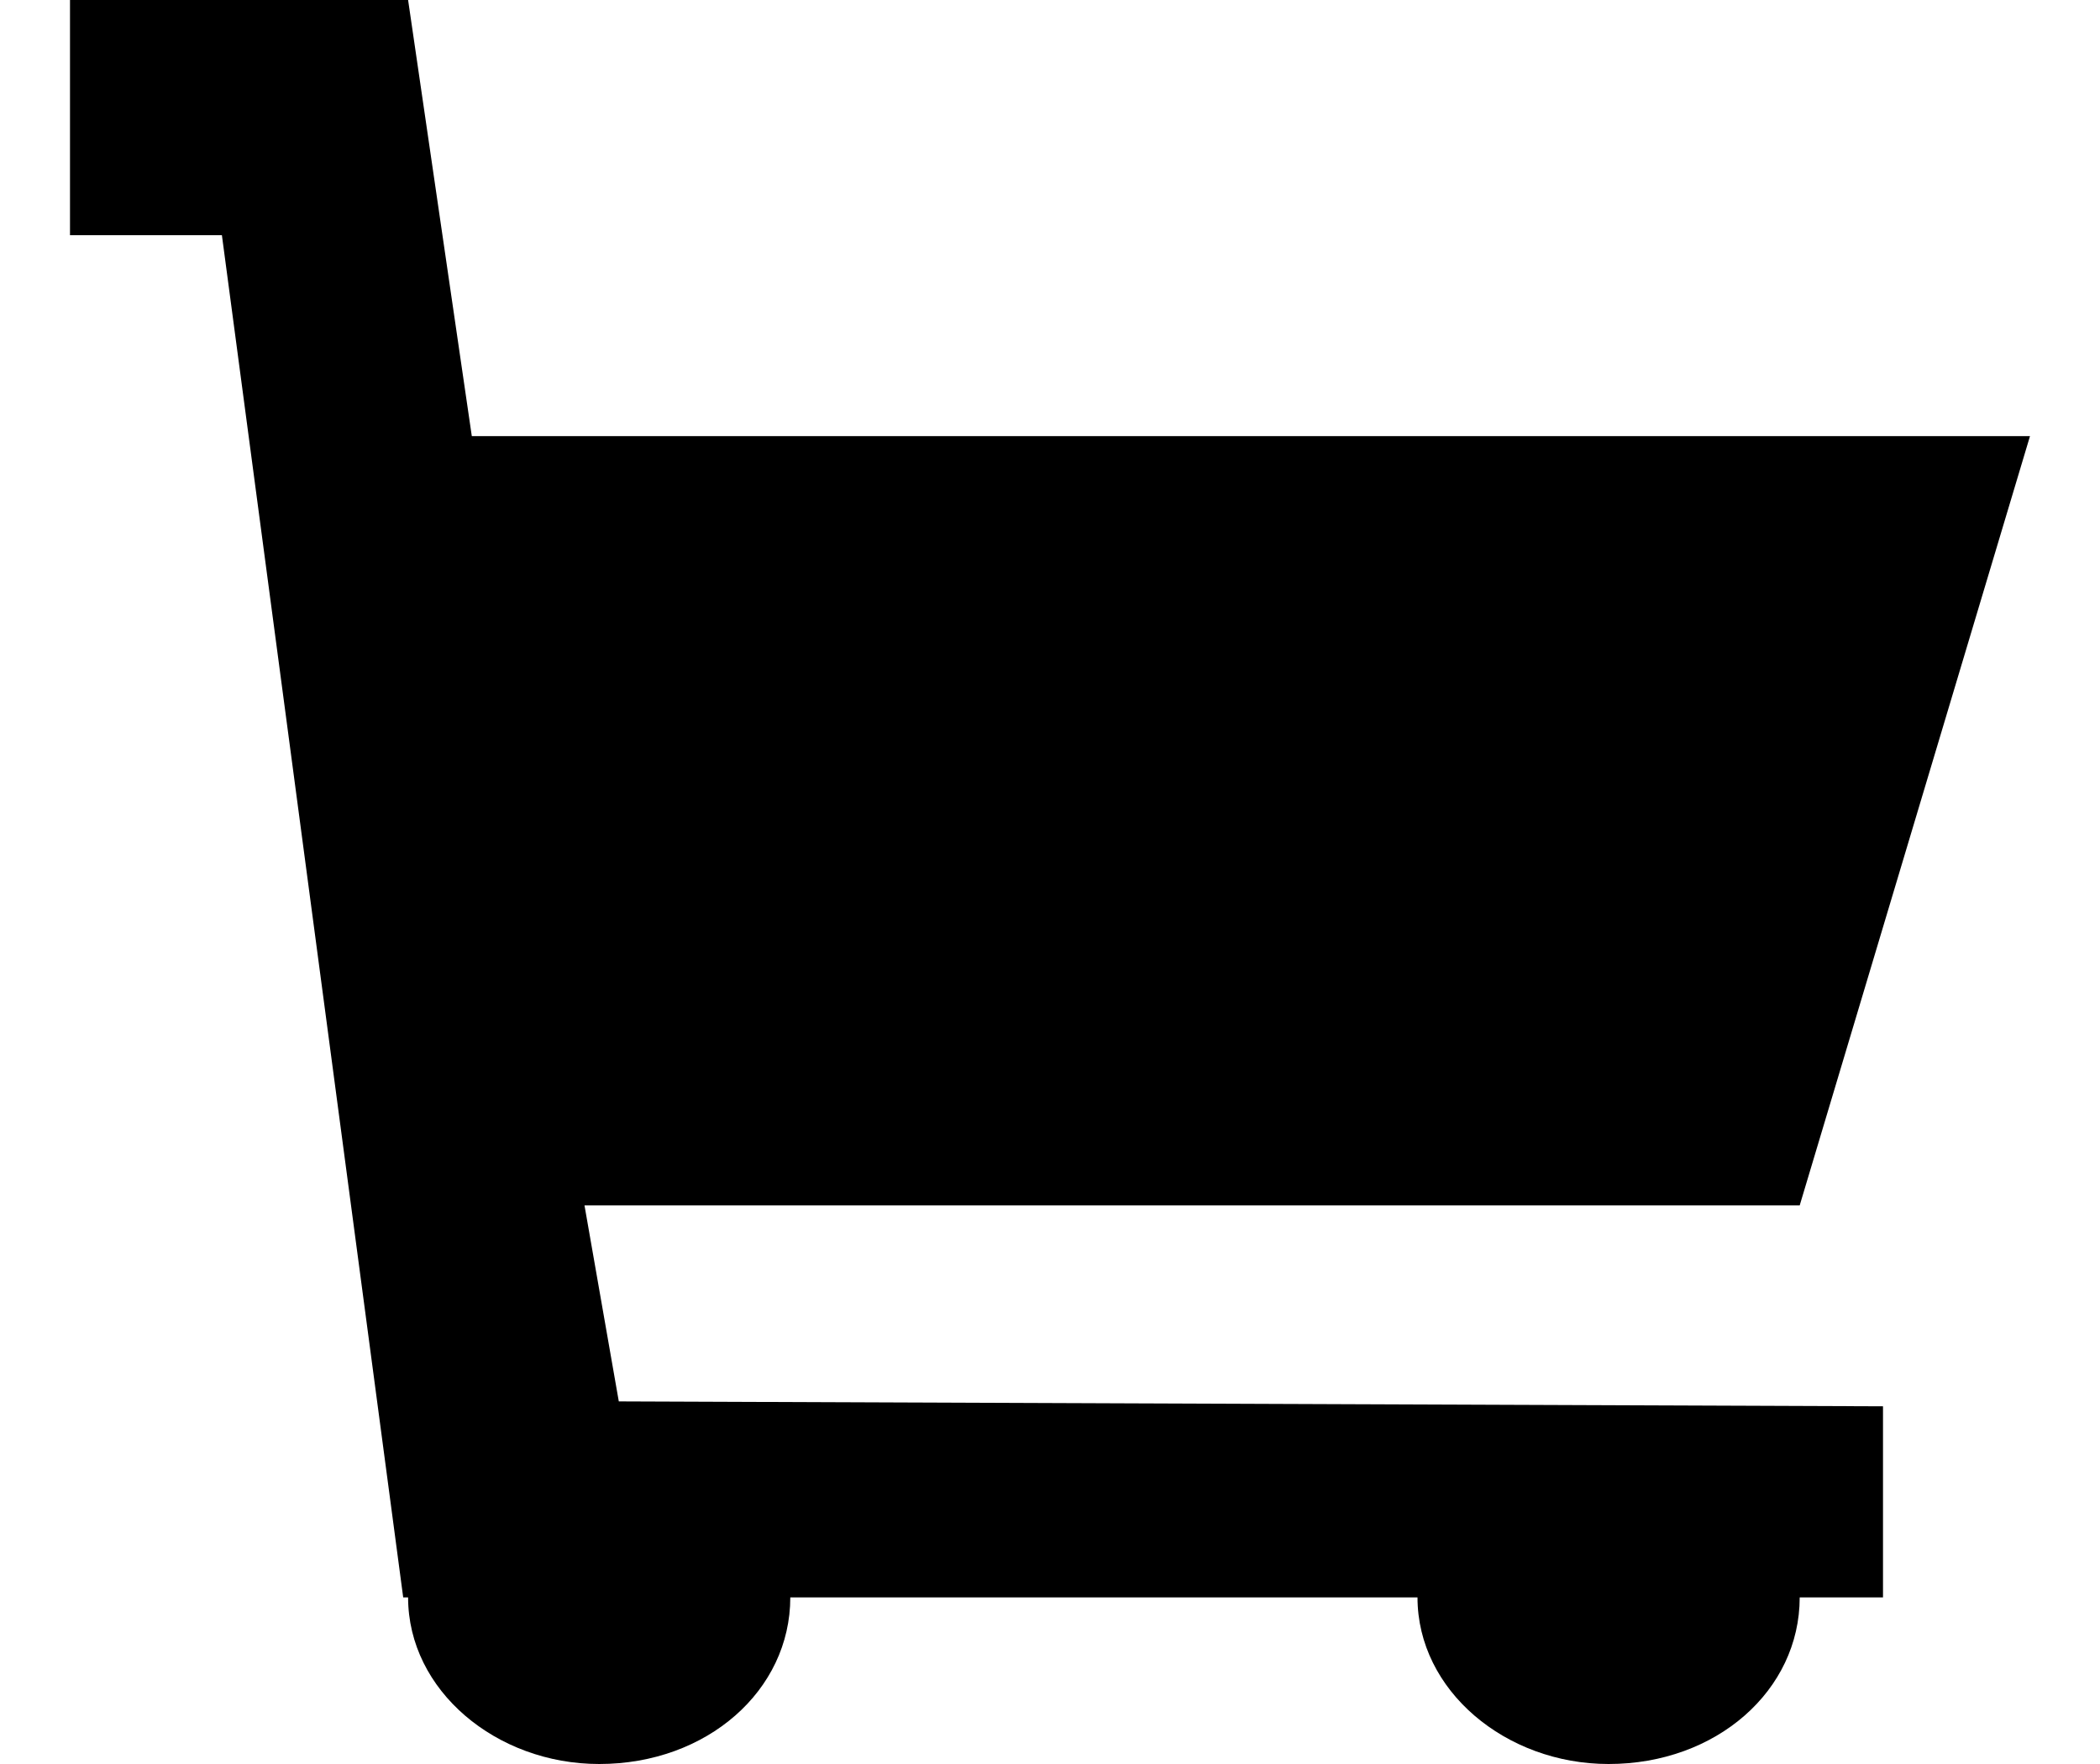
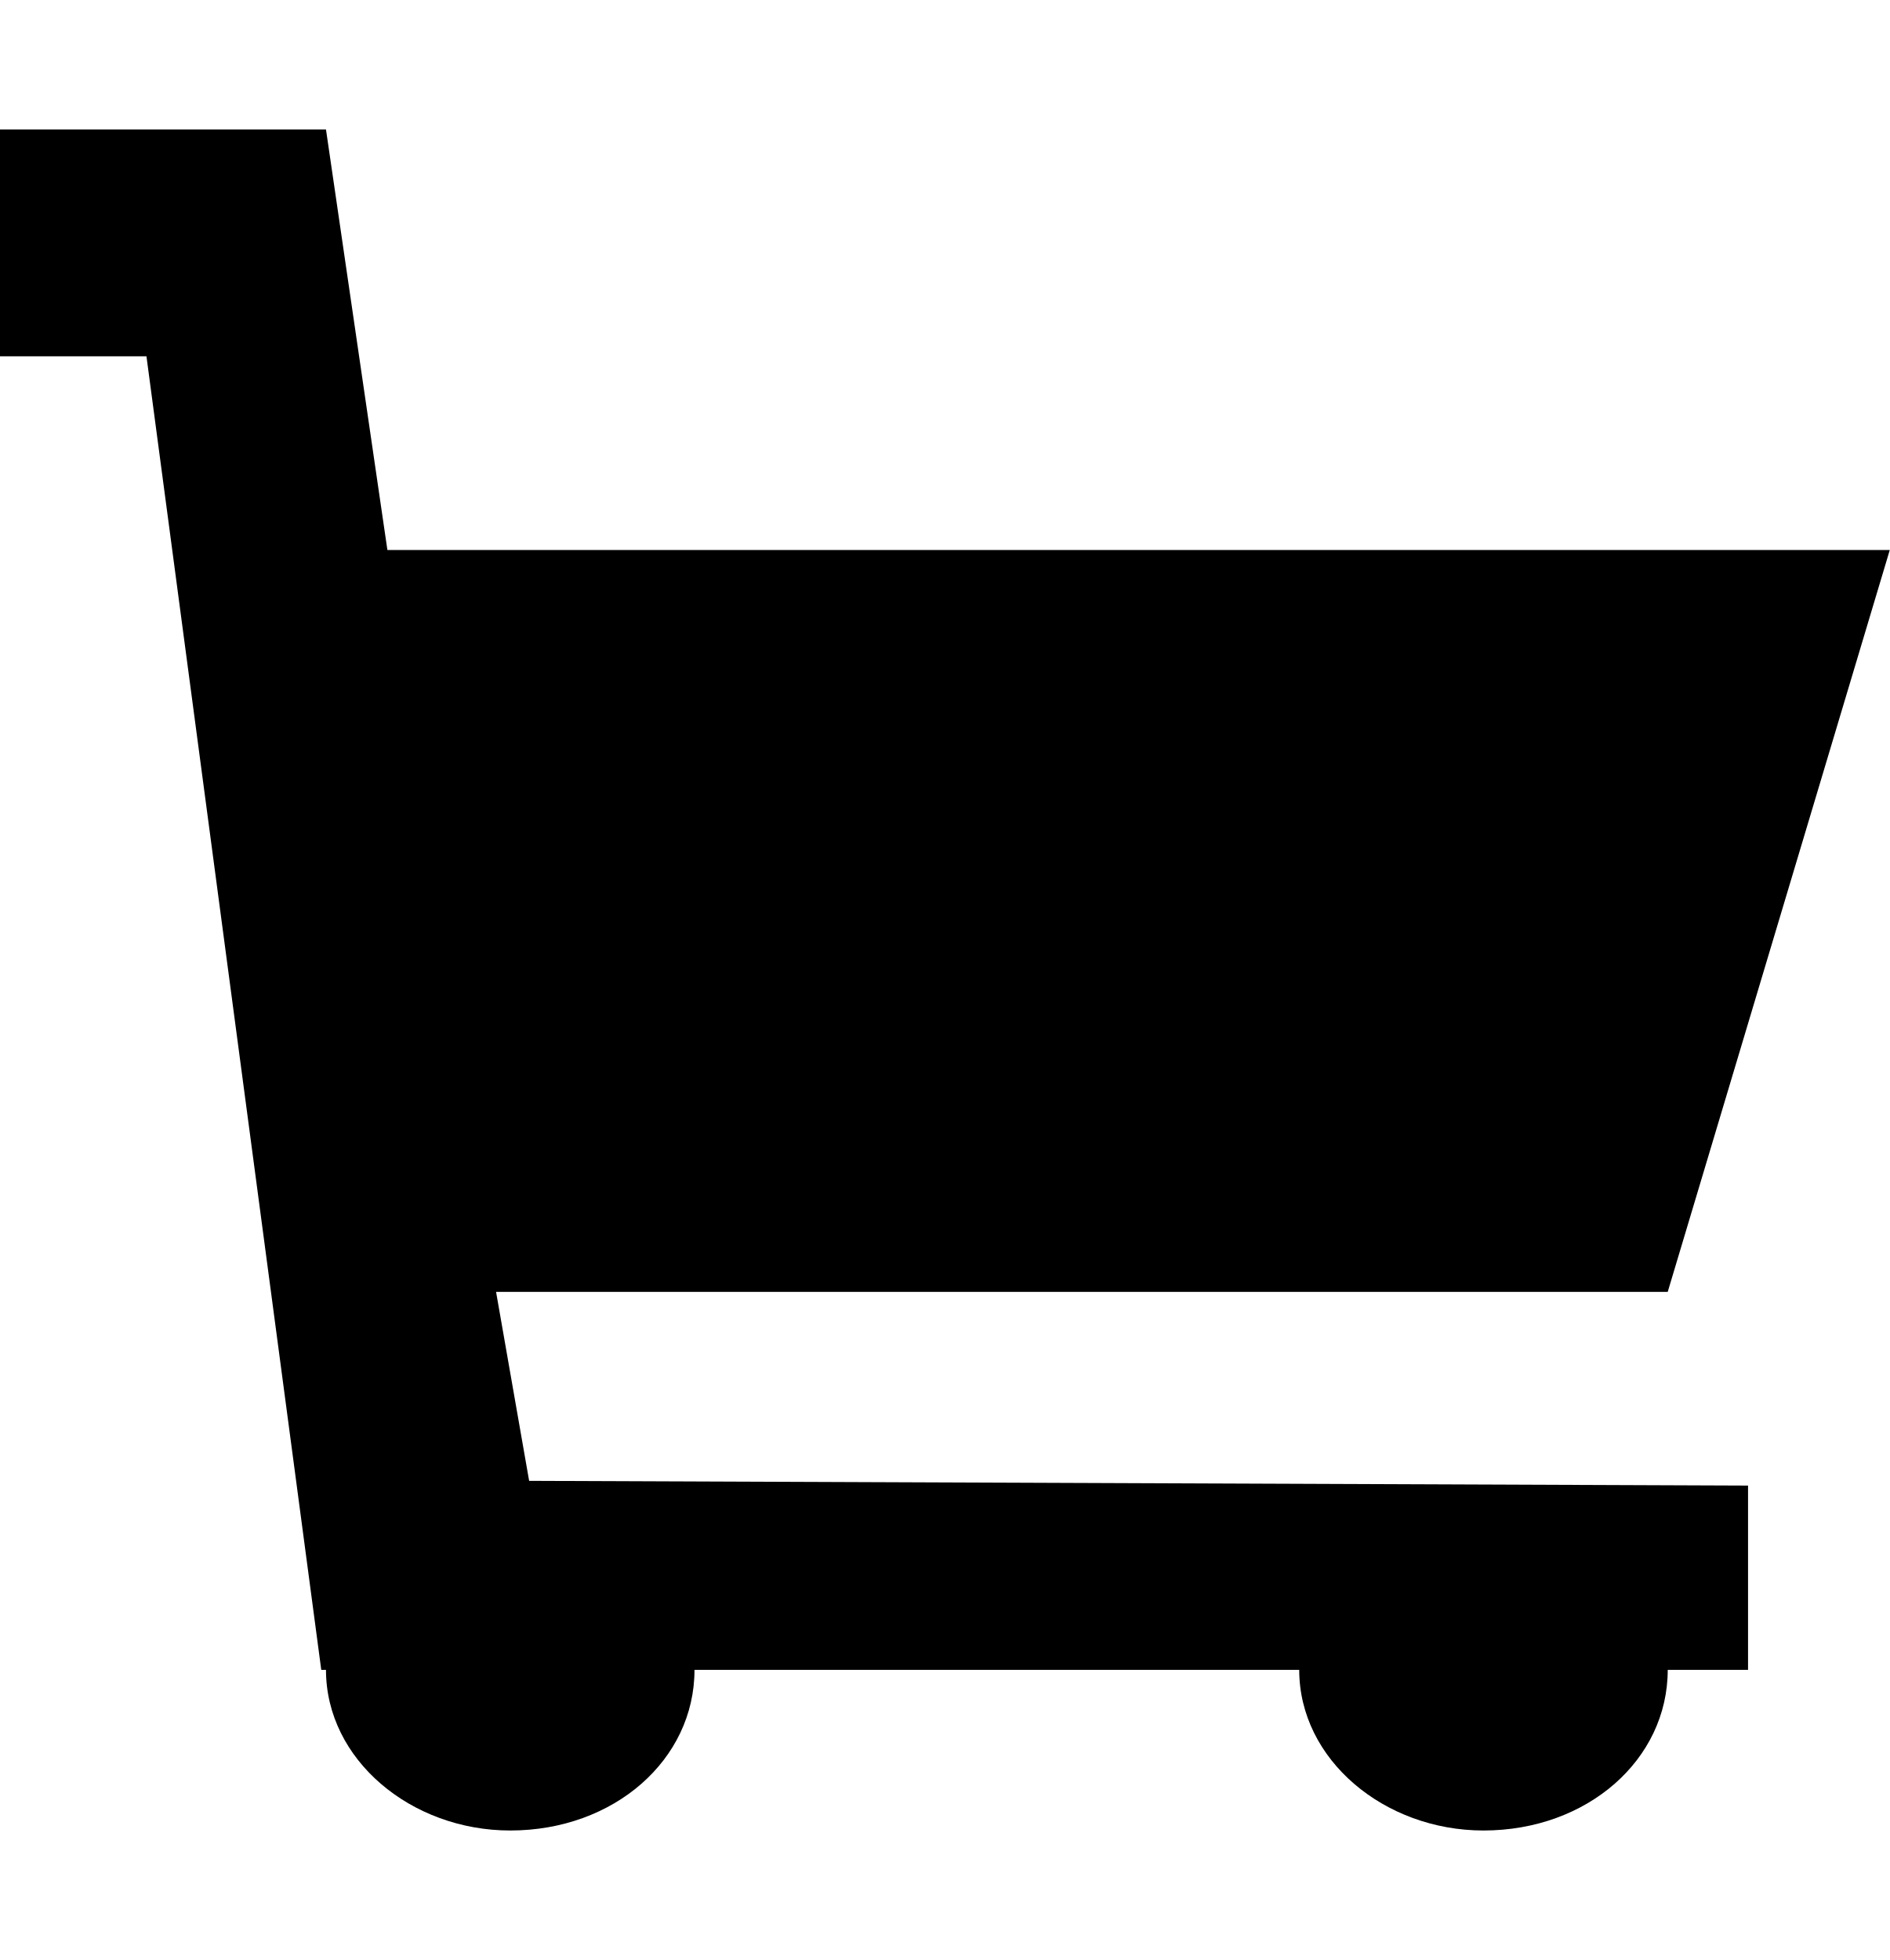
- <svg xmlns="http://www.w3.org/2000/svg" version="1.1" id="Layer_1" width="25px" height="21px" viewBox="0 0 40 36">
+ <svg xmlns="http://www.w3.org/2000/svg" version="1.1" id="Layer_1" width="27px" height="28px" viewBox="0 0 40 36">
  <g id="Page-1_4_">
    <g id="Desktop_4_" transform="translate(-84, -410)">
      <path id="Cart" d="M94.5,434.6h24.8l4.7-15.7H92.2l-1.3-8.9H84v4.8h3.1l3.7,27.8h0.1c0,1.9,1.8,3.4,3.9,3.4c2.2,0,3.9-1.5,3.9-3.4h12.8c0,1.9,1.8,3.4,3.9,3.4c2.2,0,3.9-1.5,3.9-3.4h1.7v-3.9l-25.8-0.1L94.5,434.6" />
    </g>
  </g>
</svg>
